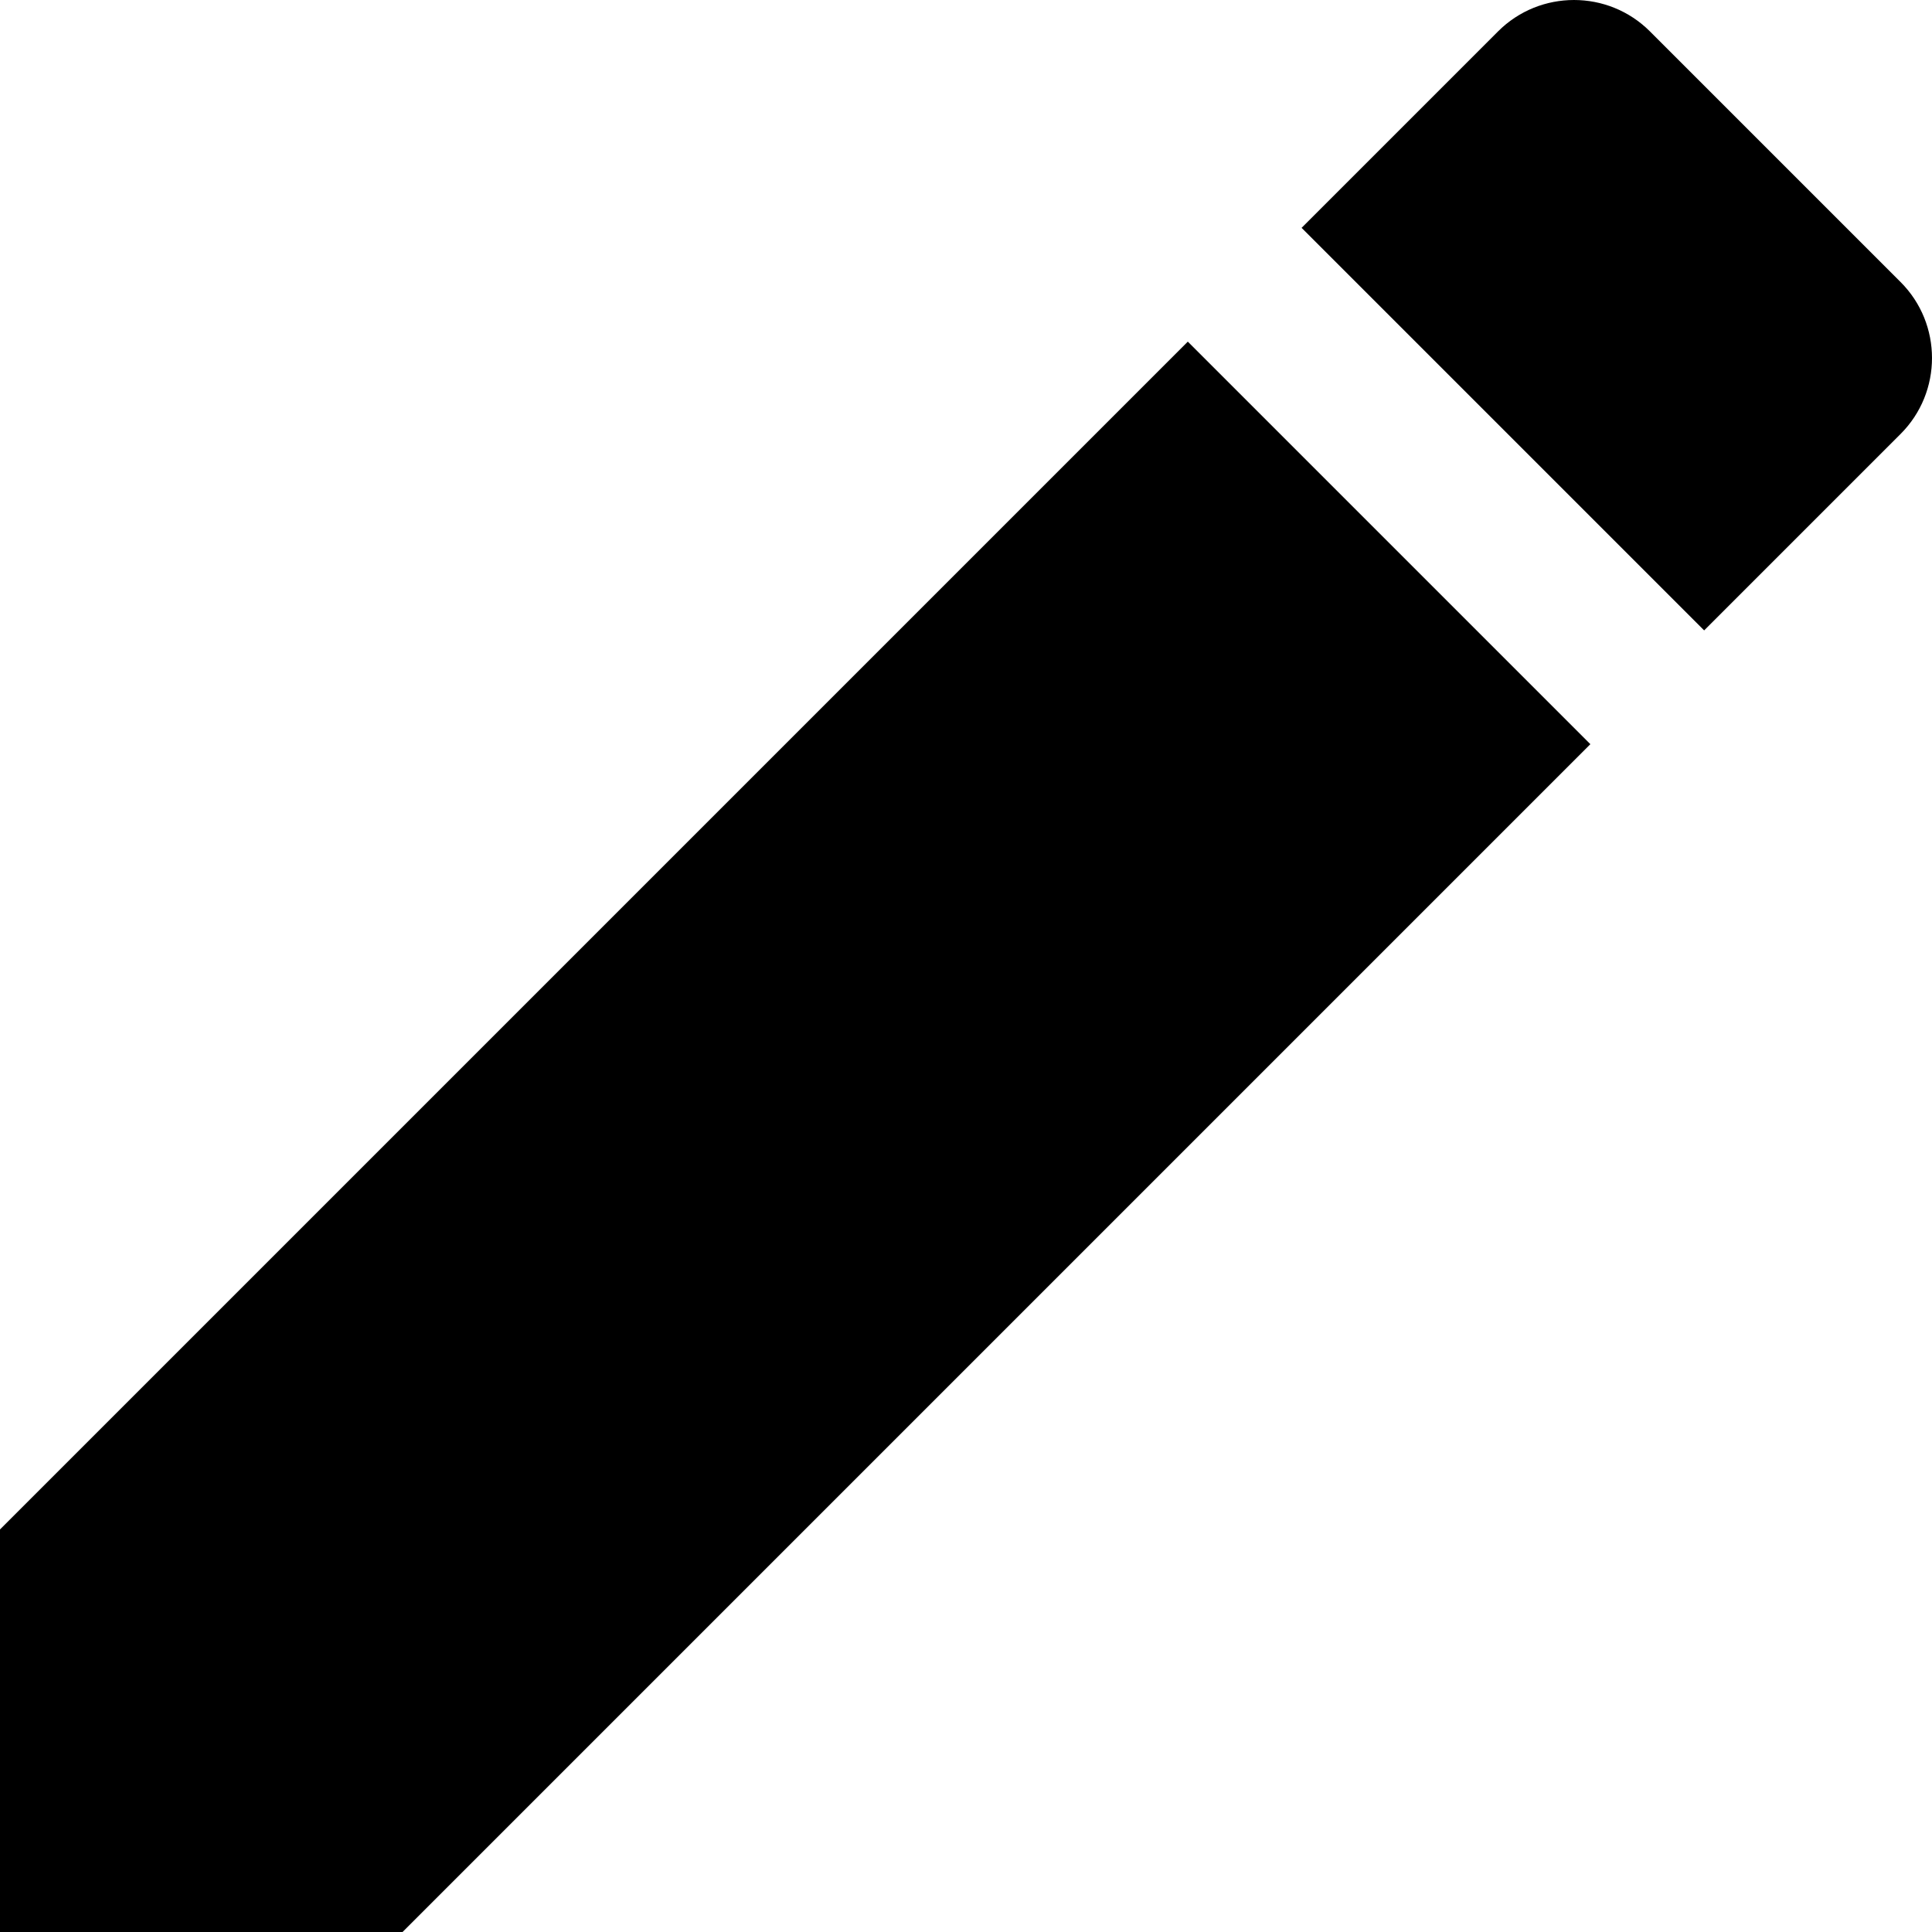
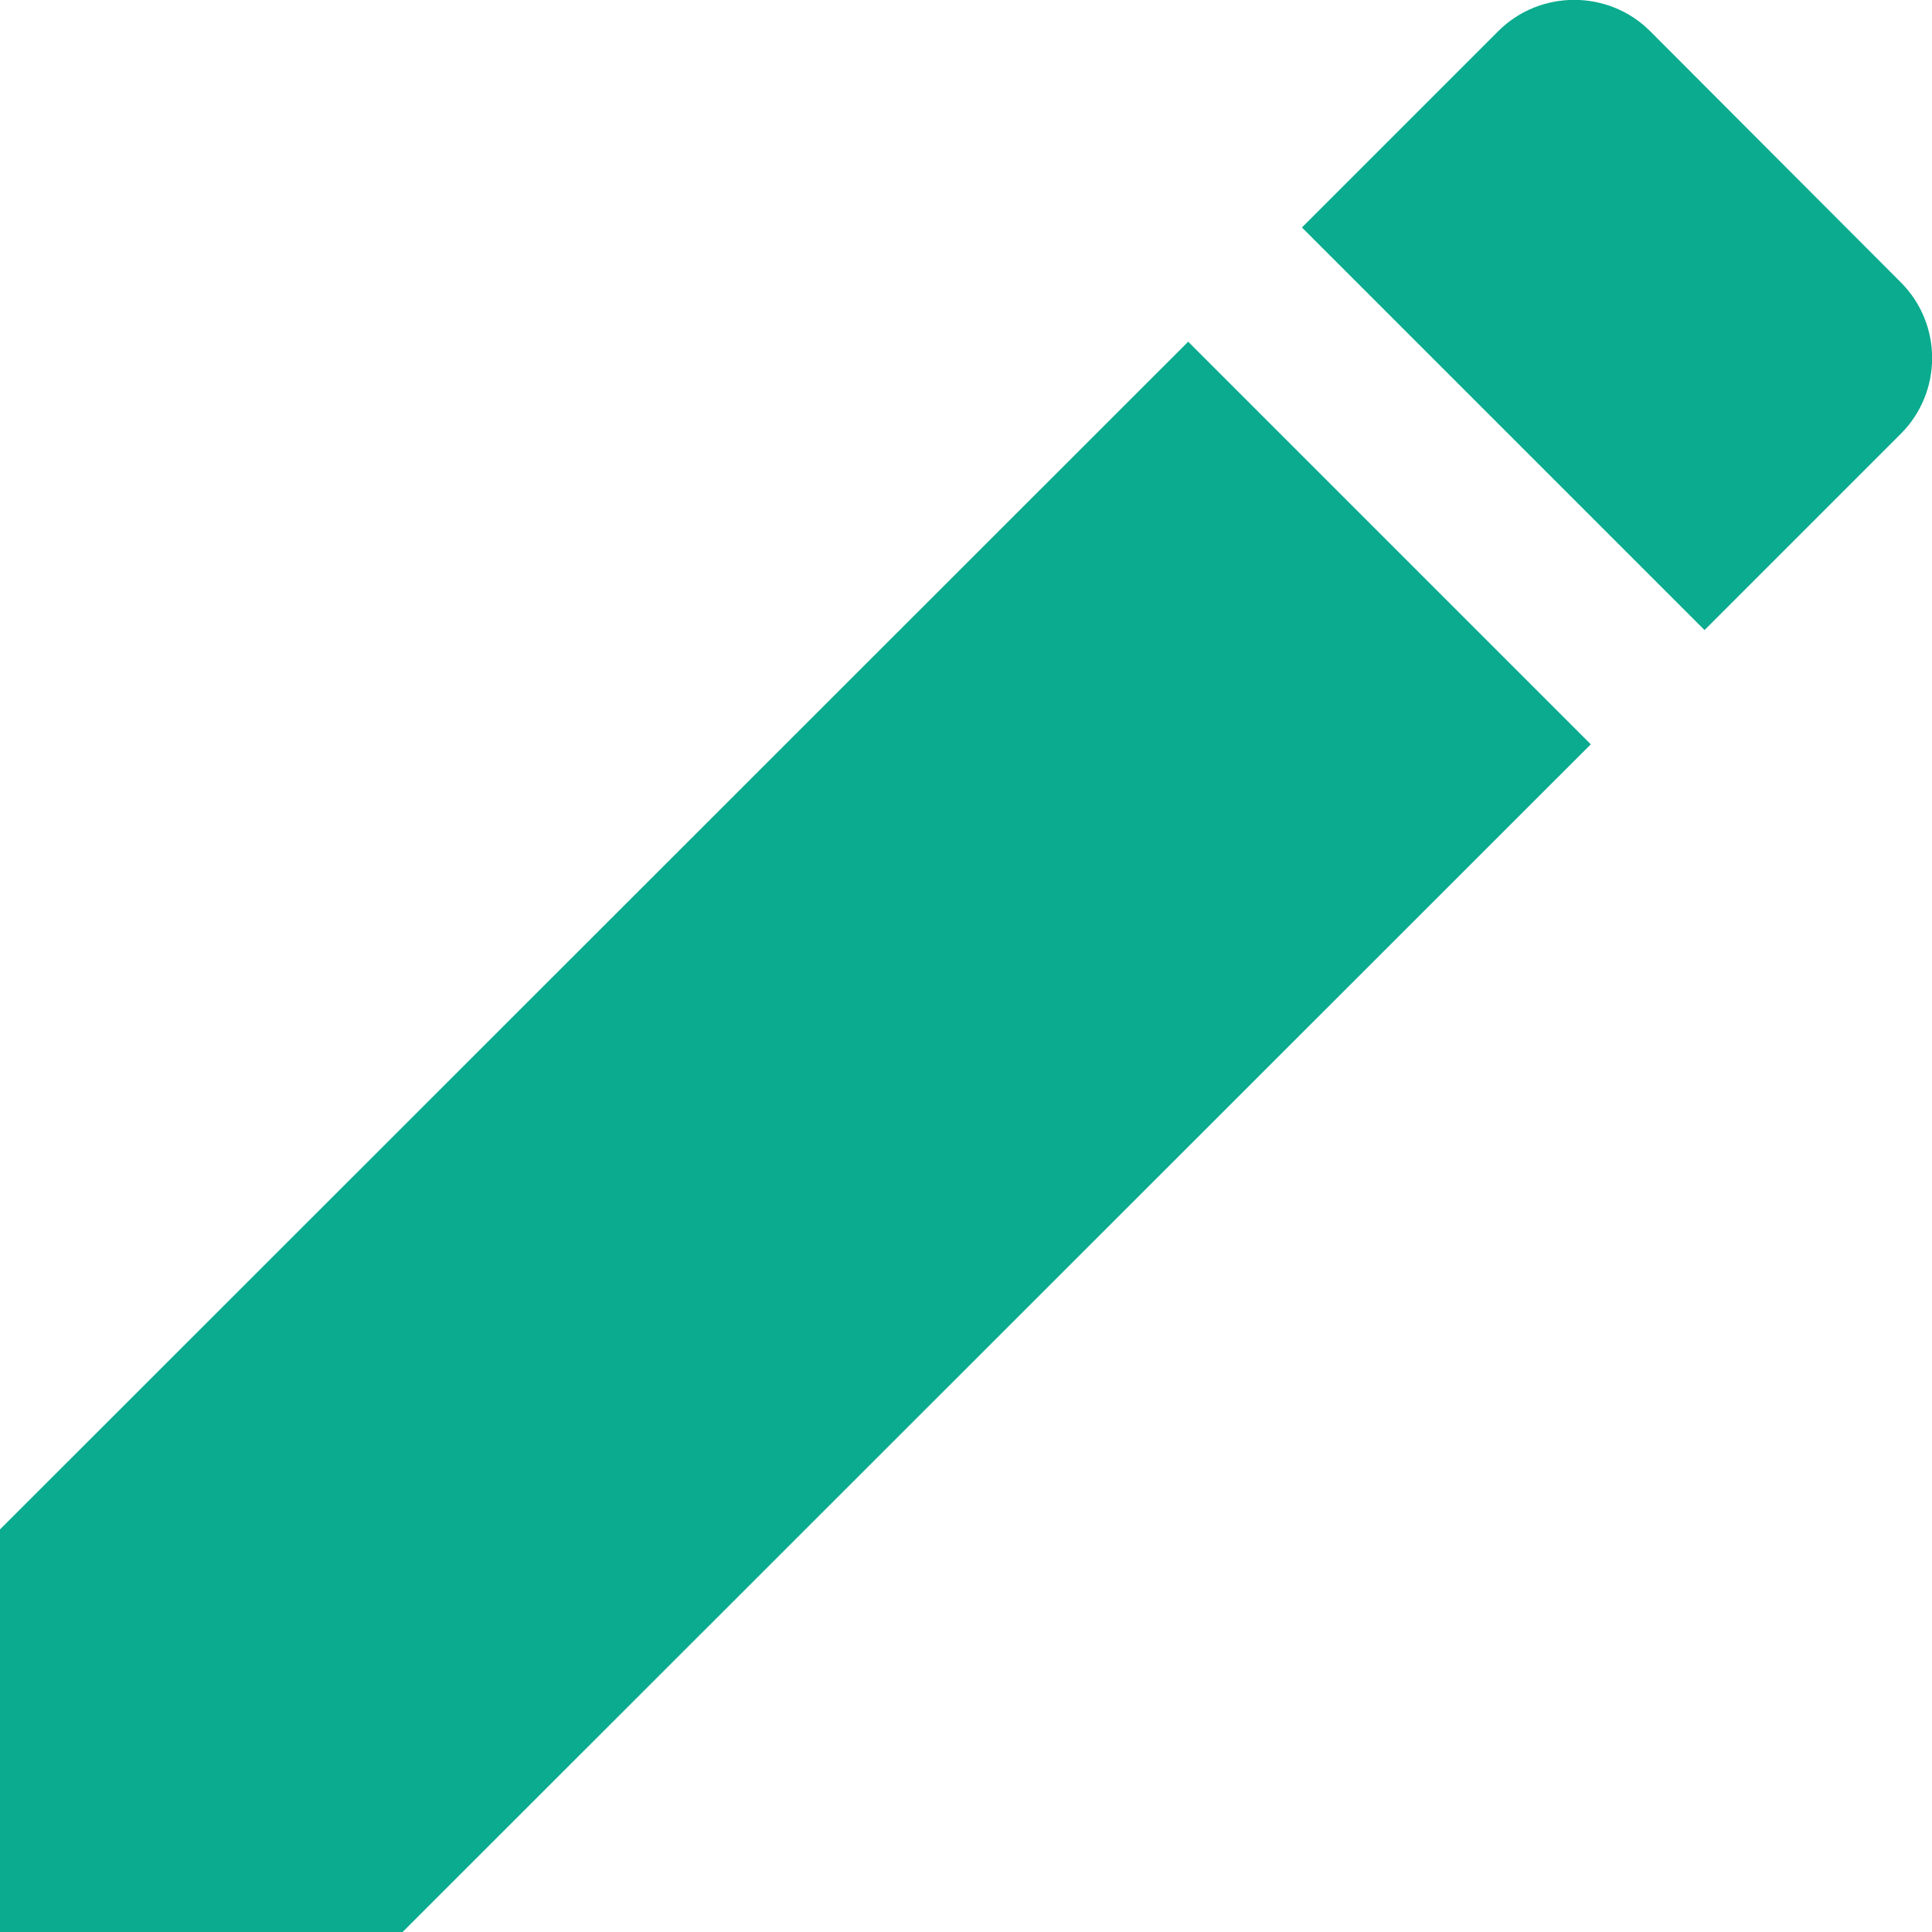
- <svg xmlns="http://www.w3.org/2000/svg" version="1.1" id="Capa_1" x="0px" y="0px" viewBox="0 0 383.947 383.947" style="enable-background:new 0 0 383.947 383.947;" xml:space="preserve">
+ <svg xmlns="http://www.w3.org/2000/svg" version="1.1" id="Capa_1" x="0px" y="0px" viewBox="0 0 383.9 383.9" style="enable-background:new 0 0 383.9 383.9;" xml:space="preserve">
+   <style type="text/css">
+ 	.st0{fill:#0AAB8E;}
+ </style>
  <g>
    <g>
      <g>
-         <polygon points="0,303.947 0,383.947 80,383.947 316.053,147.893 236.053,67.893    " />
-         <path d="M377.707,56.053L327.893,6.24c-8.32-8.32-21.867-8.32-30.187,0l-39.04,39.04l80,80l39.04-39.04     C386.027,77.92,386.027,64.373,377.707,56.053z" />
+         <polygon class="st0" points="0,303.9 0,383.9 80,383.9 316.1,147.9 236.1,67.9    " />
+         <path class="st0" d="M377.7,56.1L327.9,6.2c-8.3-8.3-21.9-8.3-30.2,0l-39,39l80,80l39-39C386,77.9,386,64.4,377.7,56.1z" />
      </g>
    </g>
  </g>
-   <g>
- </g>
-   <g>
- </g>
-   <g>
- </g>
-   <g>
- </g>
-   <g>
- </g>
-   <g>
- </g>
-   <g>
- </g>
-   <g>
- </g>
-   <g>
- </g>
-   <g>
- </g>
-   <g>
- </g>
-   <g>
- </g>
-   <g>
- </g>
-   <g>
- </g>
-   <g>
- </g>
</svg>
